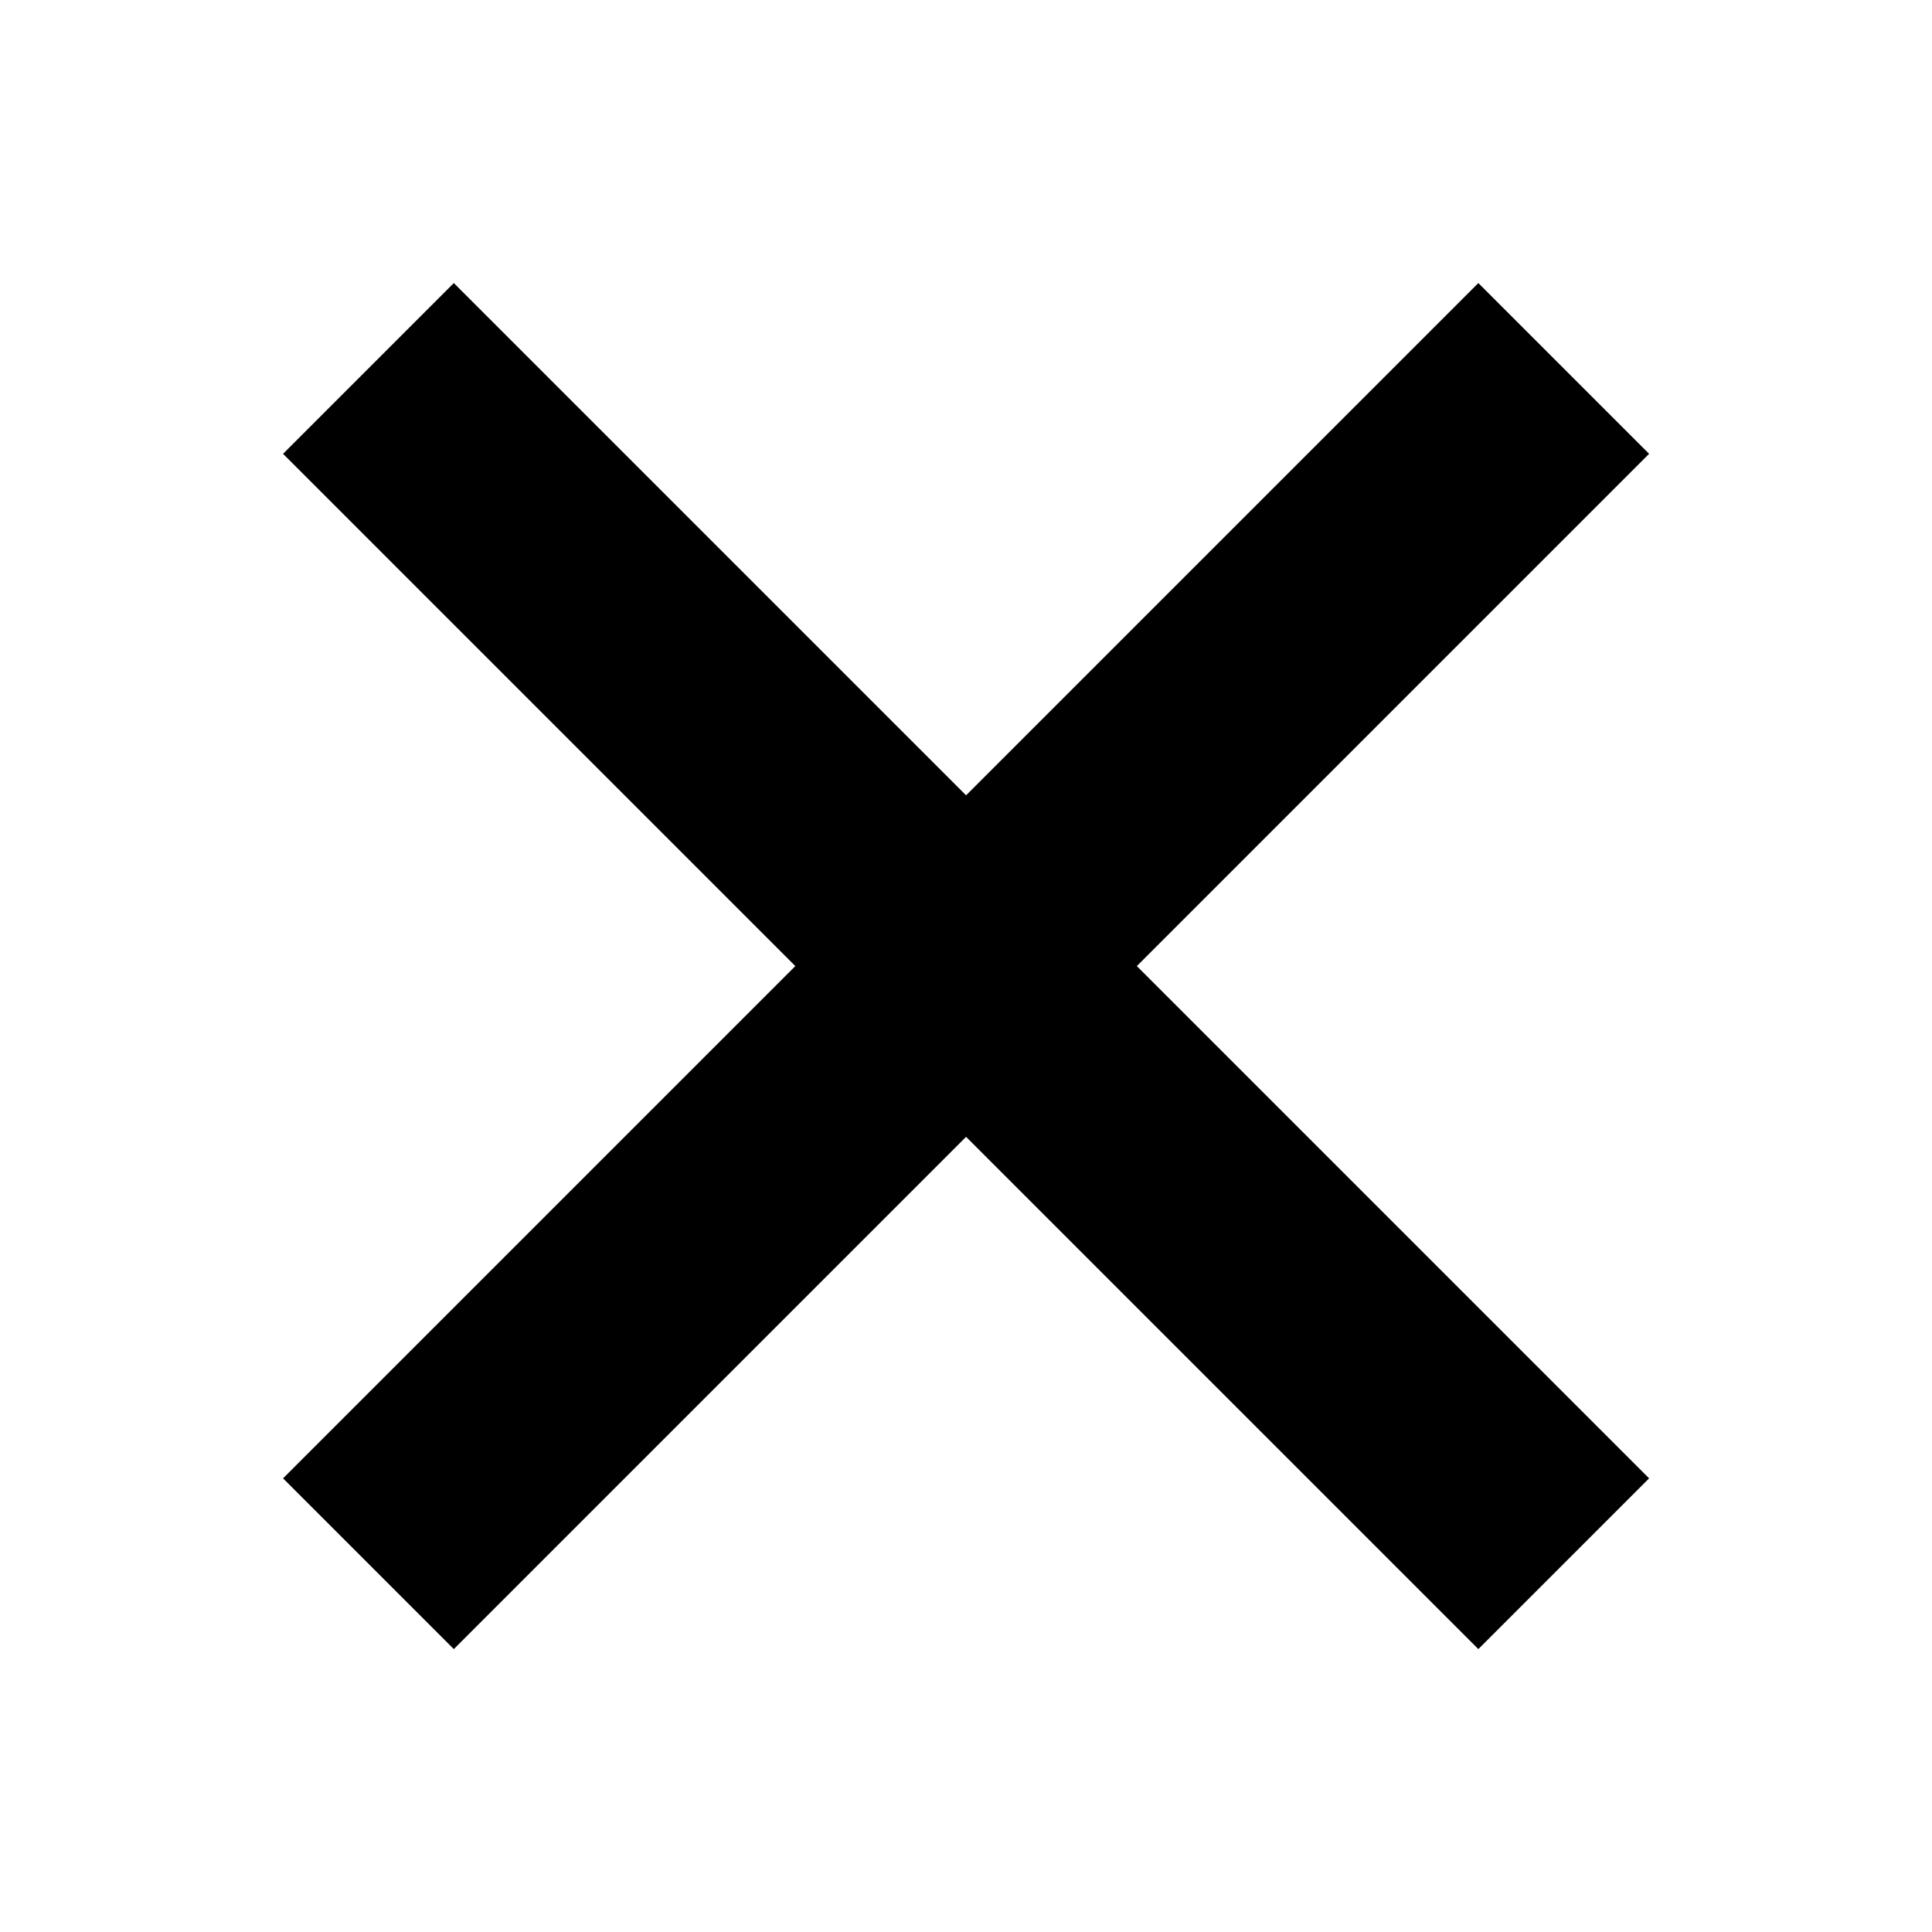
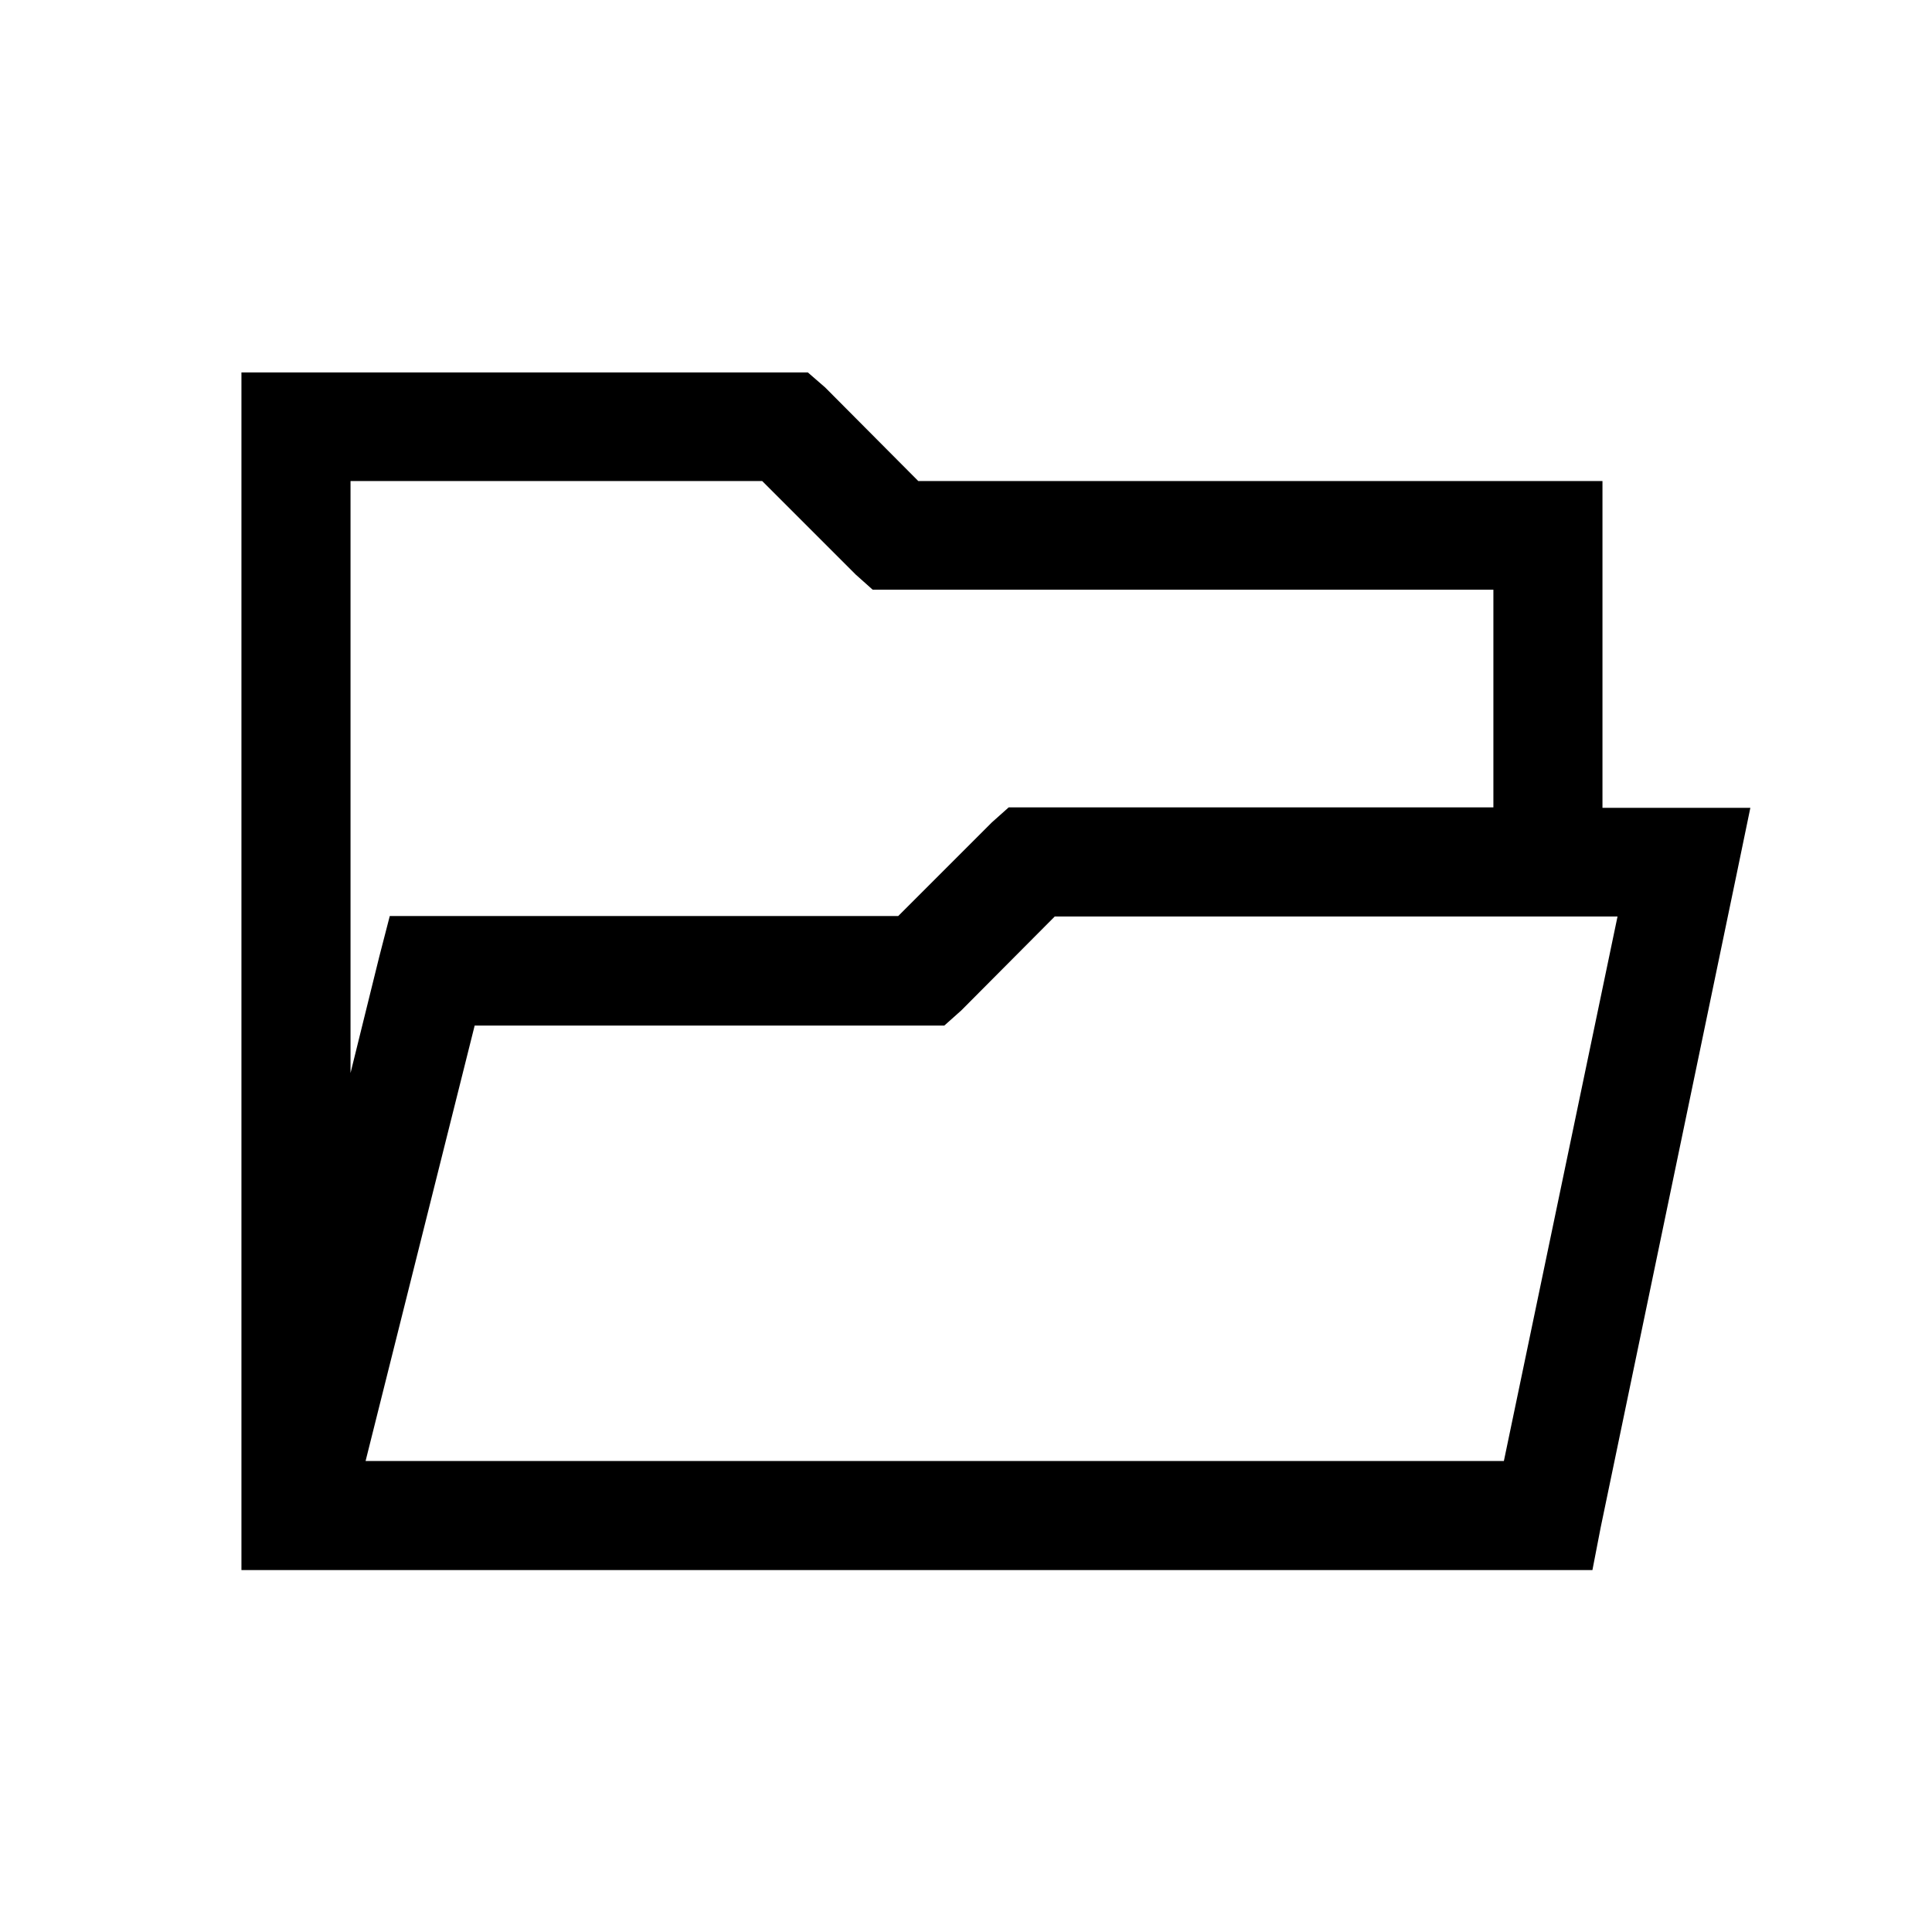
<svg xmlns="http://www.w3.org/2000/svg" width="16" height="16" viewBox="0 0 4.233 4.233" version="1.1" id="svg8">
  <defs id="defs2" />
  <g id="layer1">
-     <path id="rect1424" style="fill:#000000;fill-opacity:1;stroke-width:2;stroke-linecap:round" d="M 3.758,2.344 2.344,3.758 6.586,8 2.344,12.242 3.758,13.656 8,9.414 12.242,13.656 13.656,12.242 9.414,8 13.656,3.758 12.242,2.344 8,6.586 Z" transform="scale(0.2645833)" />
+     <path id="rect1424" style="display:none;fill:#000000;fill-opacity:1;stroke-width:2;stroke-linecap:round" d="M 3.758,2.344 2.344,3.758 6.586,8 2.344,12.242 3.758,13.656 8,9.414 12.242,13.656 13.656,12.242 9.414,8 13.656,3.758 12.242,2.344 8,6.586 Z" transform="scale(0.2645833)" />
    <path id="path1433" style="color:#000000;font-style:normal;font-variant:normal;font-weight:normal;font-stretch:normal;font-size:medium;line-height:normal;font-family:sans-serif;font-variant-ligatures:normal;font-variant-position:normal;font-variant-caps:normal;font-variant-numeric:normal;font-variant-alternates:normal;font-variant-east-asian:normal;font-feature-settings:normal;font-variation-settings:normal;text-indent:0;text-align:start;text-decoration:none;text-decoration-line:none;text-decoration-style:solid;text-decoration-color:#000000;letter-spacing:normal;word-spacing:normal;text-transform:none;writing-mode:lr-tb;direction:ltr;text-orientation:mixed;dominant-baseline:auto;baseline-shift:baseline;text-anchor:start;white-space:normal;shape-padding:0;shape-margin:0;inline-size:0;clip-rule:nonzero;display:none;overflow:visible;visibility:visible;opacity:1;isolation:auto;mix-blend-mode:normal;color-interpolation:sRGB;color-interpolation-filters:linearRGB;solid-color:#000000;solid-opacity:1;vector-effect:none;fill:#000000;fill-opacity:1;fill-rule:nonzero;stroke:none;stroke-width:2;stroke-linecap:round;stroke-linejoin:miter;stroke-miterlimit:4;stroke-dasharray:none;stroke-dashoffset:0;stroke-opacity:1;color-rendering:auto;image-rendering:auto;shape-rendering:auto;text-rendering:auto;enable-background:accumulate;stop-color:#000000;stop-opacity:1" d="M 14,2 12.23,3.77 C 10.673,2.214 8.355,1.599 6.193,2.281 3.626,3.092 1.904,5.526 2,8.217 2.096,10.908 3.989,13.209 6.607,13.834 9.226,14.459 11.949,13.254 13.25,10.896 A 1,1 0 0 0 12.859,9.537 1,1 0 0 0 11.502,9.936 C 10.631,11.514 8.826,12.311 7.072,11.893 5.319,11.474 4.066,9.944 4.002,8.143 3.937,6.341 5.08,4.728 6.799,4.186 8.246,3.728 9.783,4.138 10.82,5.18 L 9,7 h 5 z" transform="scale(0.2645833)" />
+     <path d="M 0.529,3.44 H 3.489 L 3.507,3.347 3.805,1.915 3.835,1.77 H 3.511 V 1.054 H 2.012 L 1.808,0.849 1.77,0.816 H 0.529 Z M 0.768,2.351 V 1.054 H 1.67 l 0.205,0.205 0.037,0.033 h 1.36 v 0.477 h -1.062 l -0.037,0.033 -0.205,0.205 H 0.854 l -0.023,0.089 z M 0.801,3.201 1.04,2.247 H 2.069 L 2.106,2.214 2.311,2.008 H 3.544 L 3.295,3.201 H 0.801 Z" id="path1424" style="stroke-width:0.119" />
  </g>
</svg>
